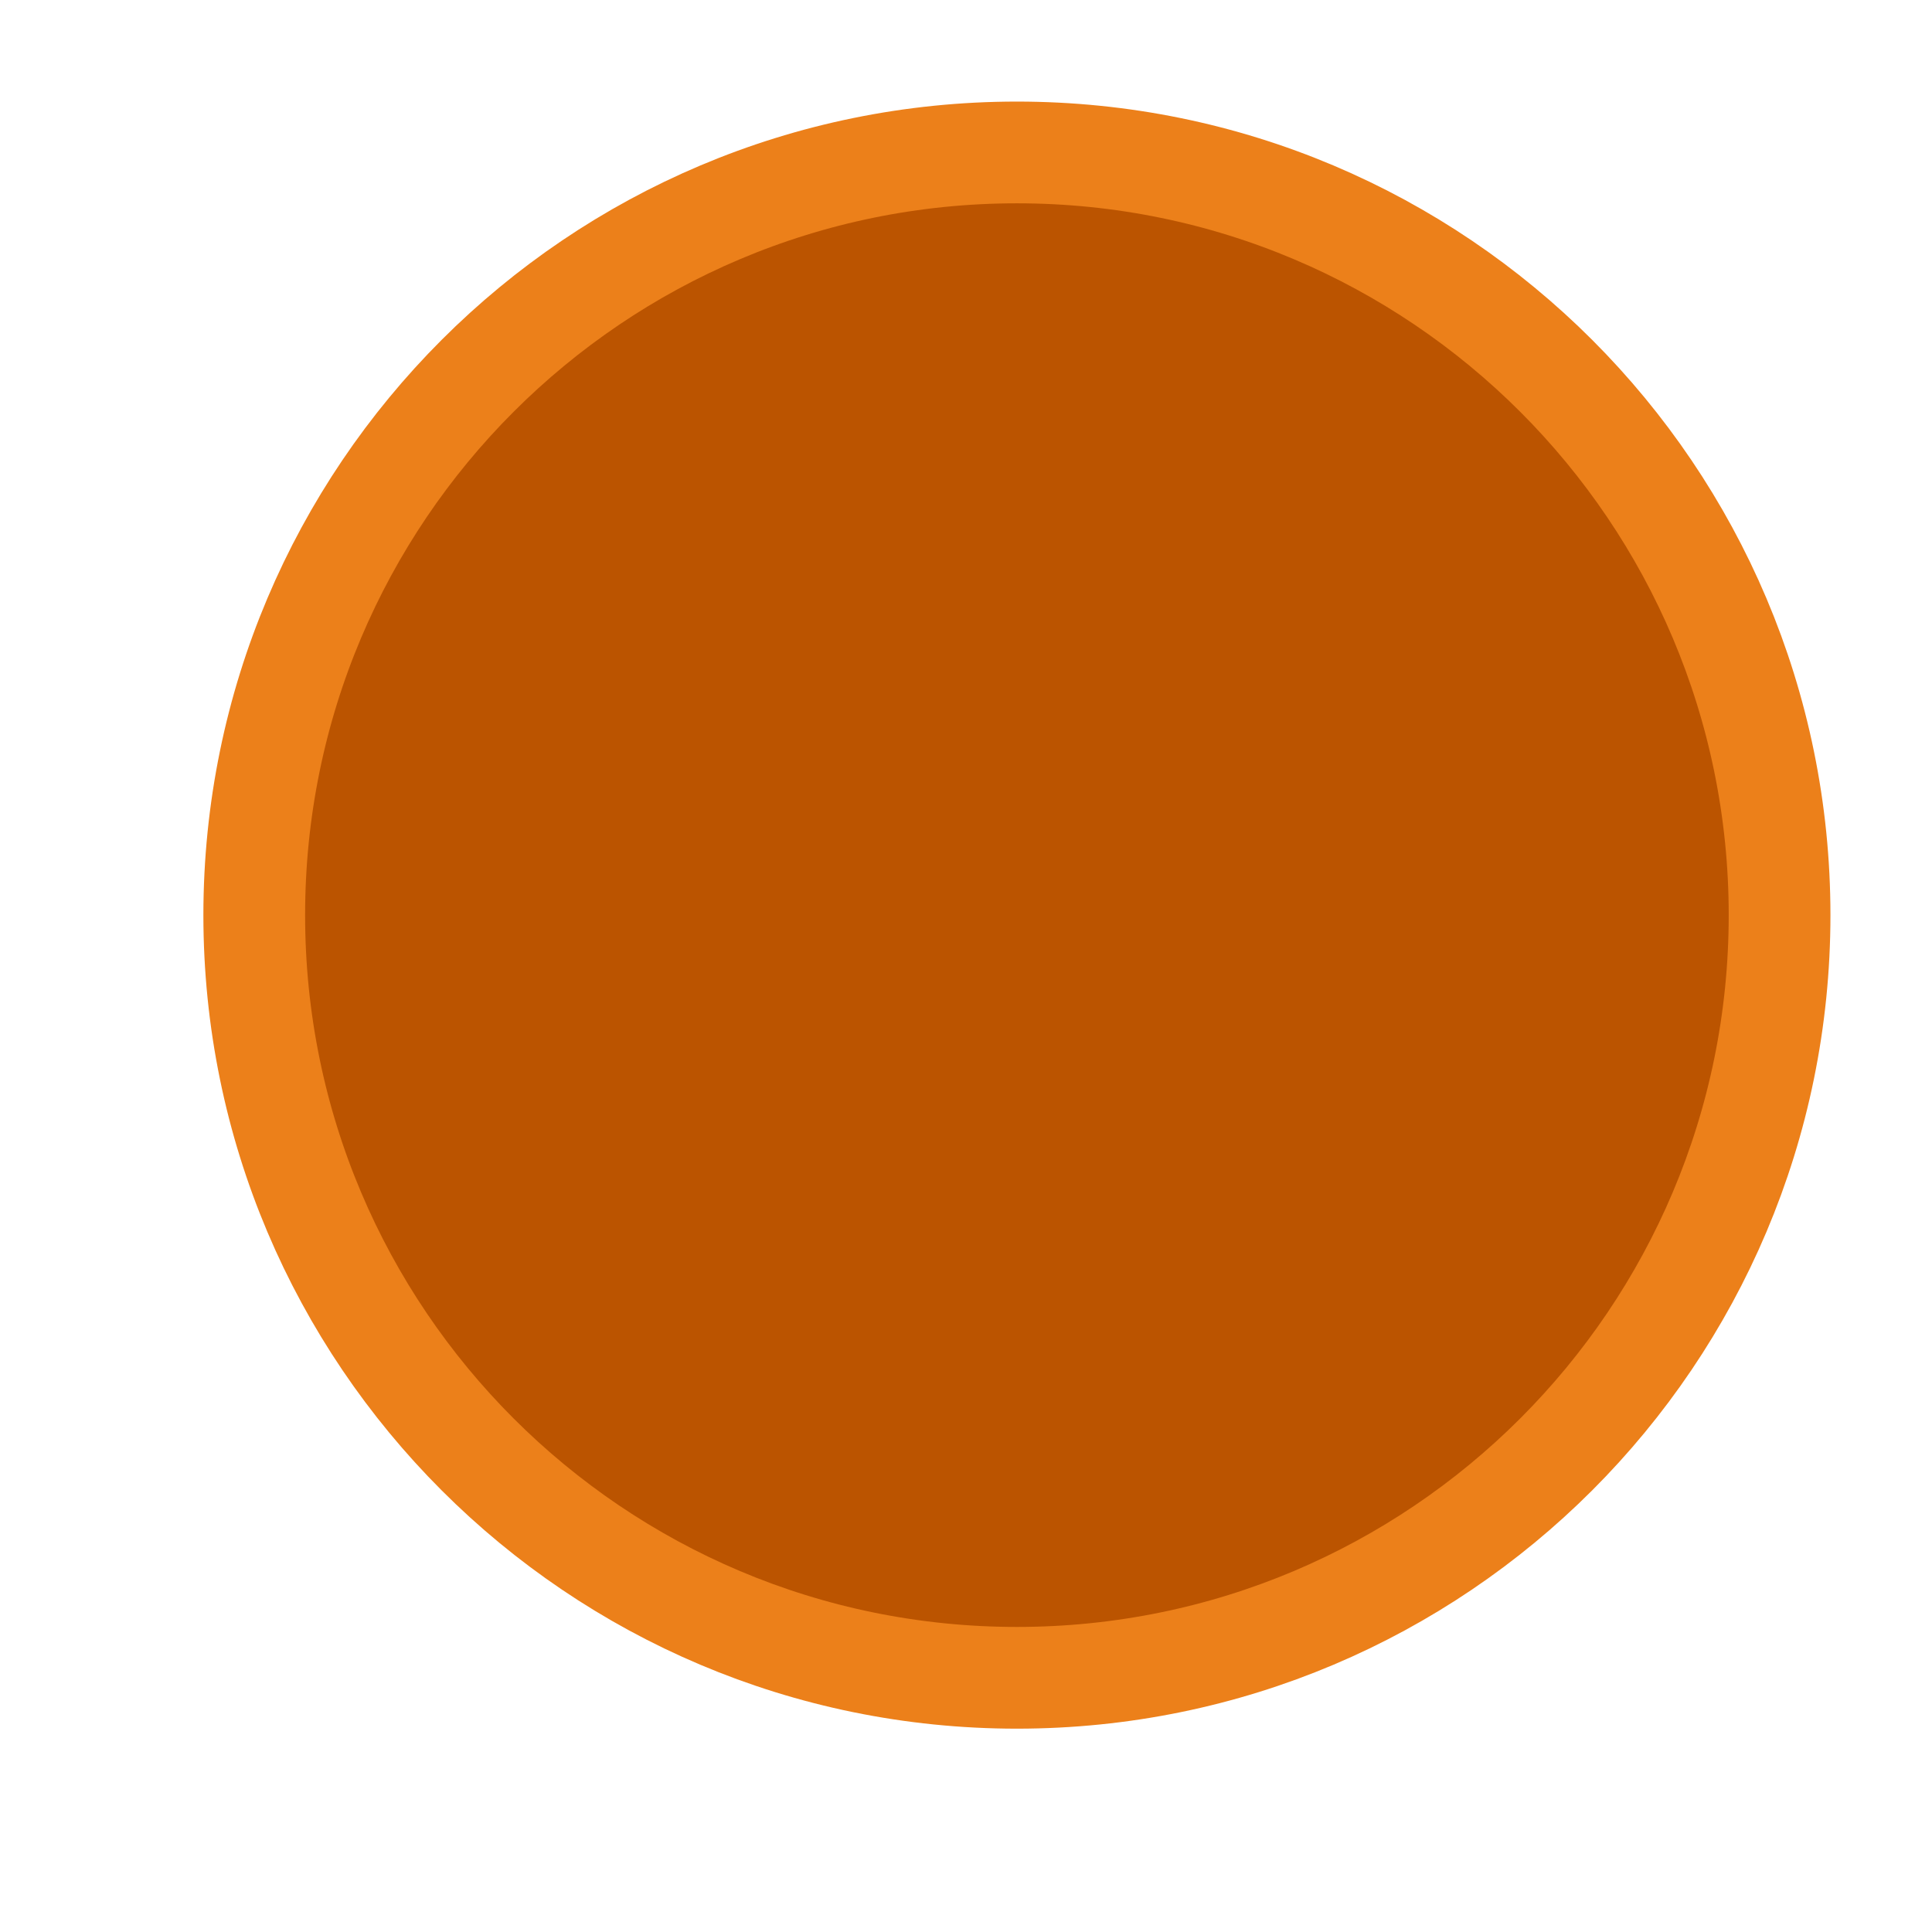
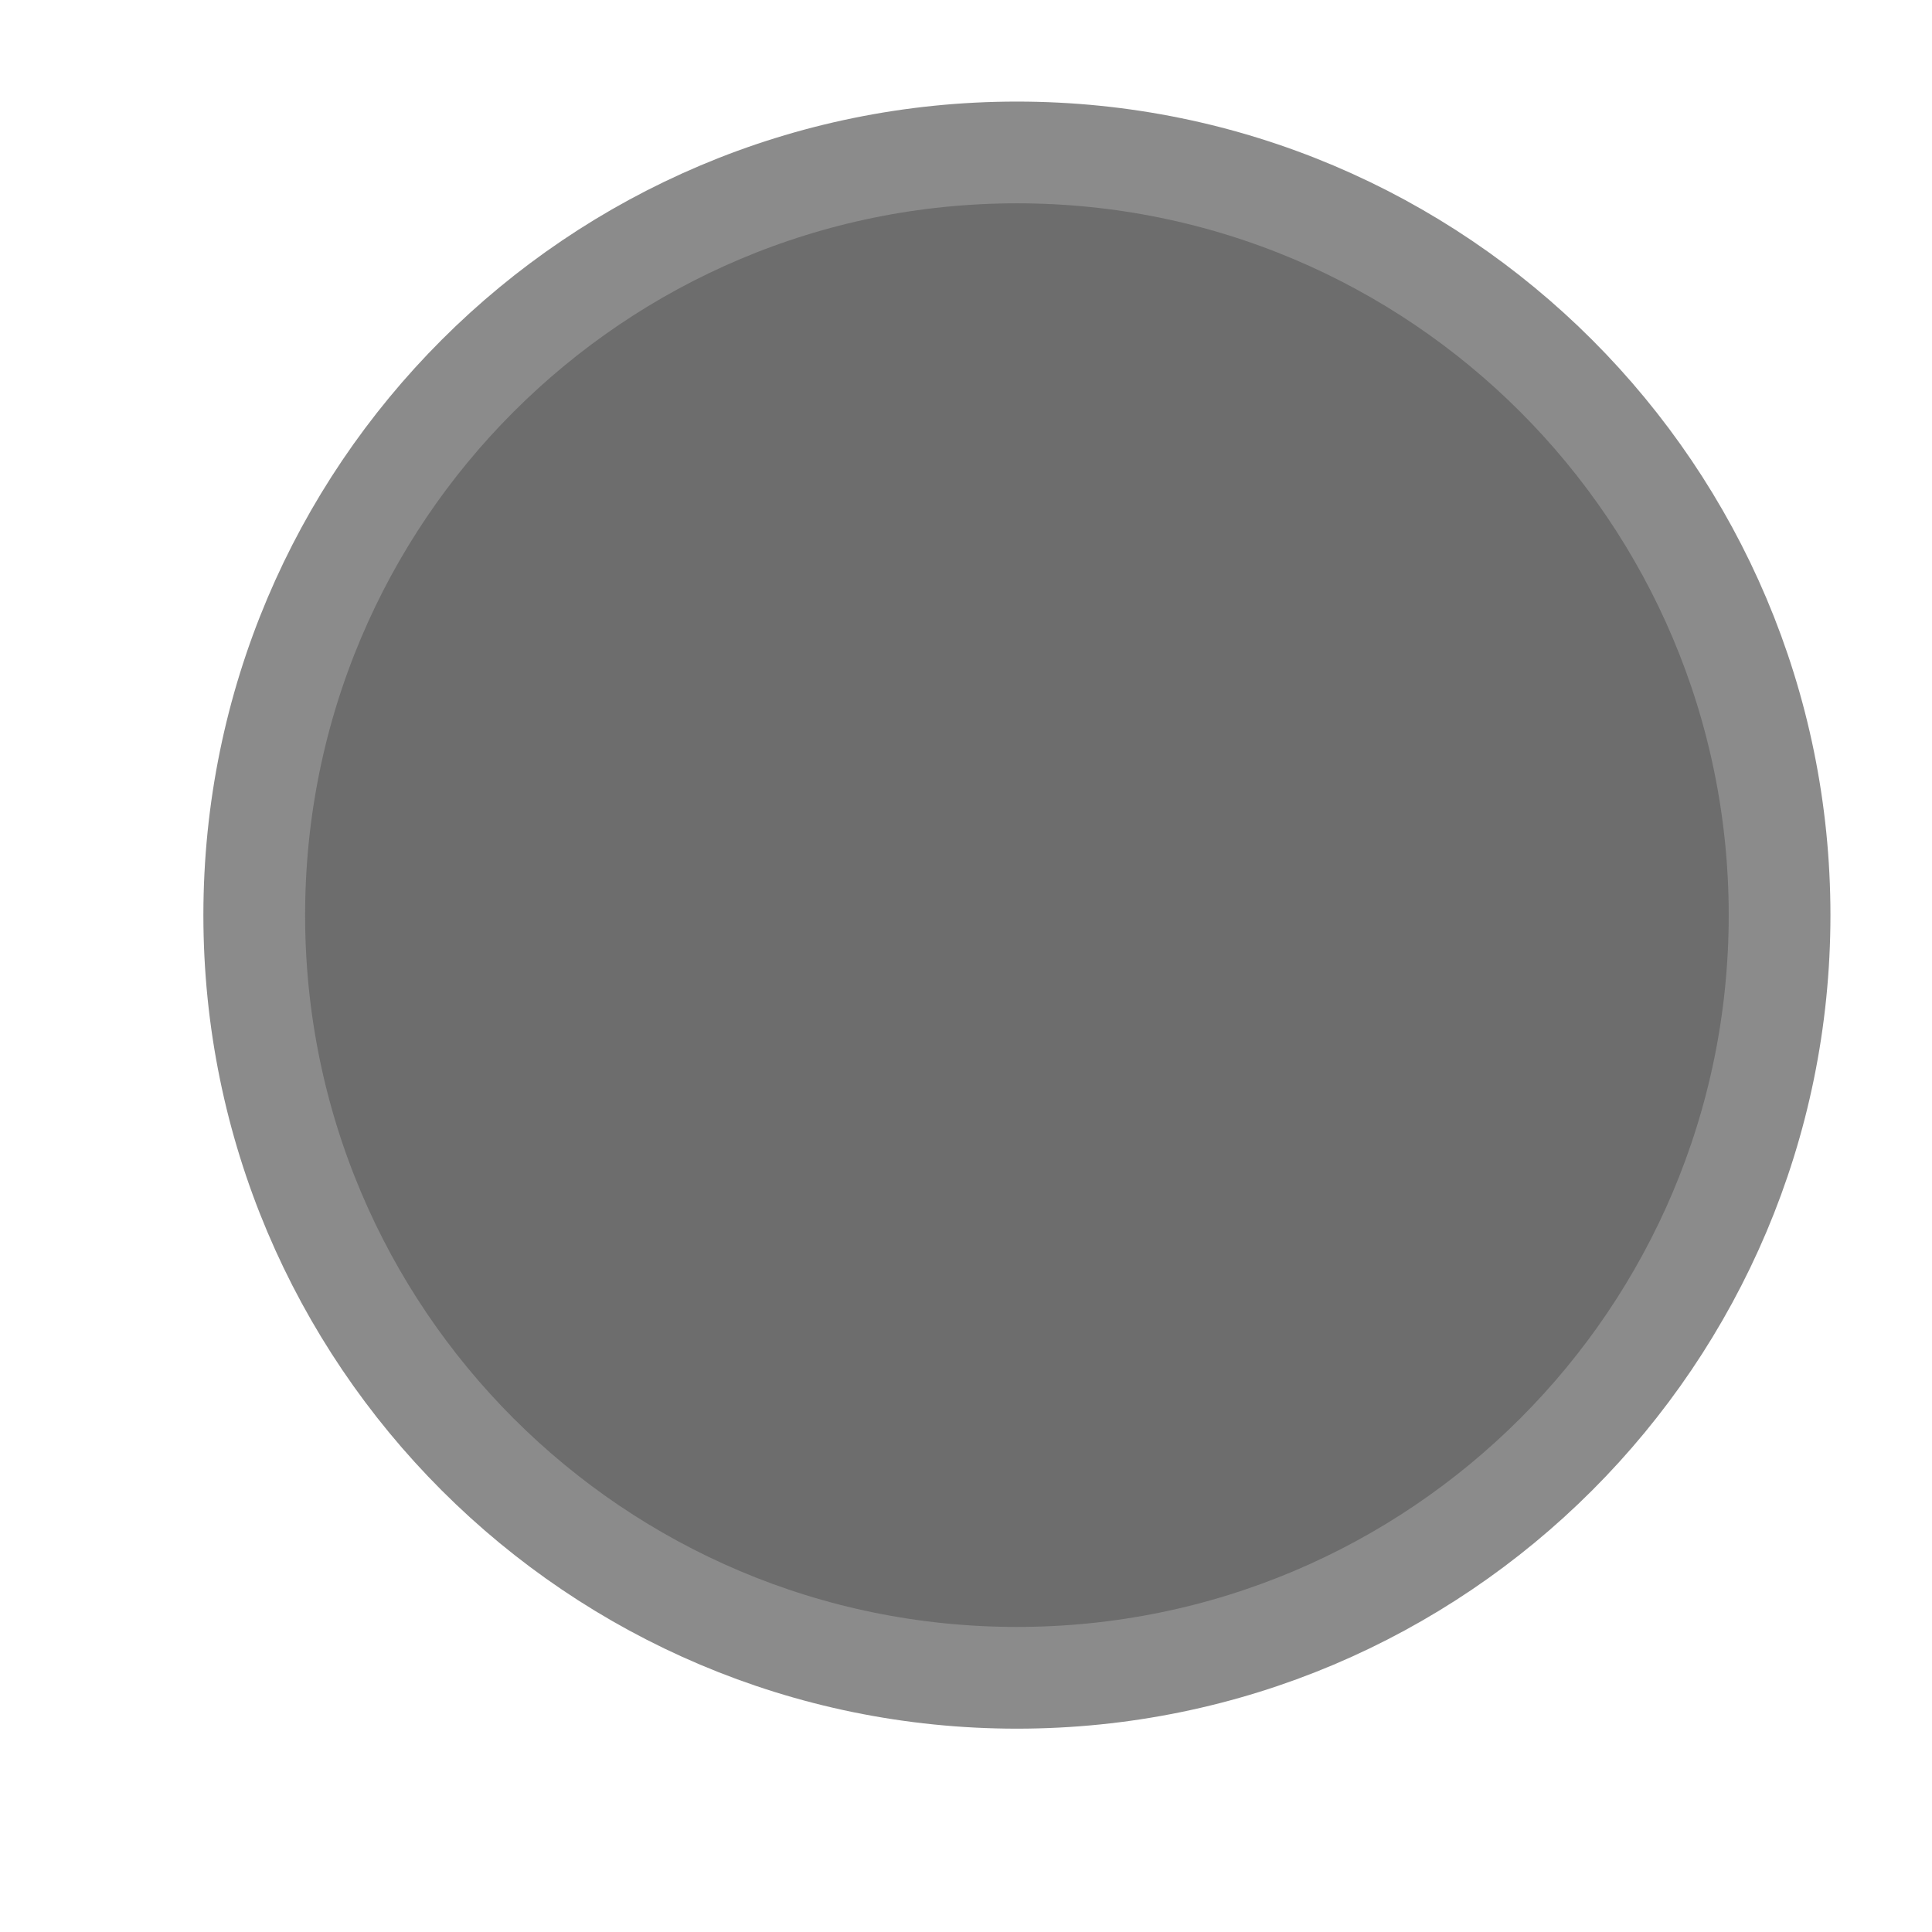
<svg xmlns="http://www.w3.org/2000/svg" width="19" height="19" viewBox="0 0 5.027 5.027" version="1.1" id="svg8">
  <defs id="defs2" />
  <g id="layer1" transform="matrix(0.8021109,0,0,0.8021264,0.5235831,-233.728)">
-     <circle style="opacity:1;fill:#bb5400;fill-opacity:1;stroke:#ec801a;stroke-width:0.33;stroke-linecap:round;stroke-linejoin:miter;stroke-miterlimit:4;stroke-dasharray:none;stroke-opacity:1;paint-order:markers fill stroke" id="path815" cx="2.646" cy="294.354" r="2.474" />
+     <circle style="opacity:1;fill:#6d6d6d;fill-opacity:1;stroke:#8b8b8b;stroke-width:0.33;stroke-linecap:round;stroke-linejoin:miter;stroke-miterlimit:4;stroke-dasharray:none;stroke-opacity:1;paint-order:markers fill stroke" id="path815" cx="2.646" cy="294.354" r="2.474" />
  </g>
</svg>
